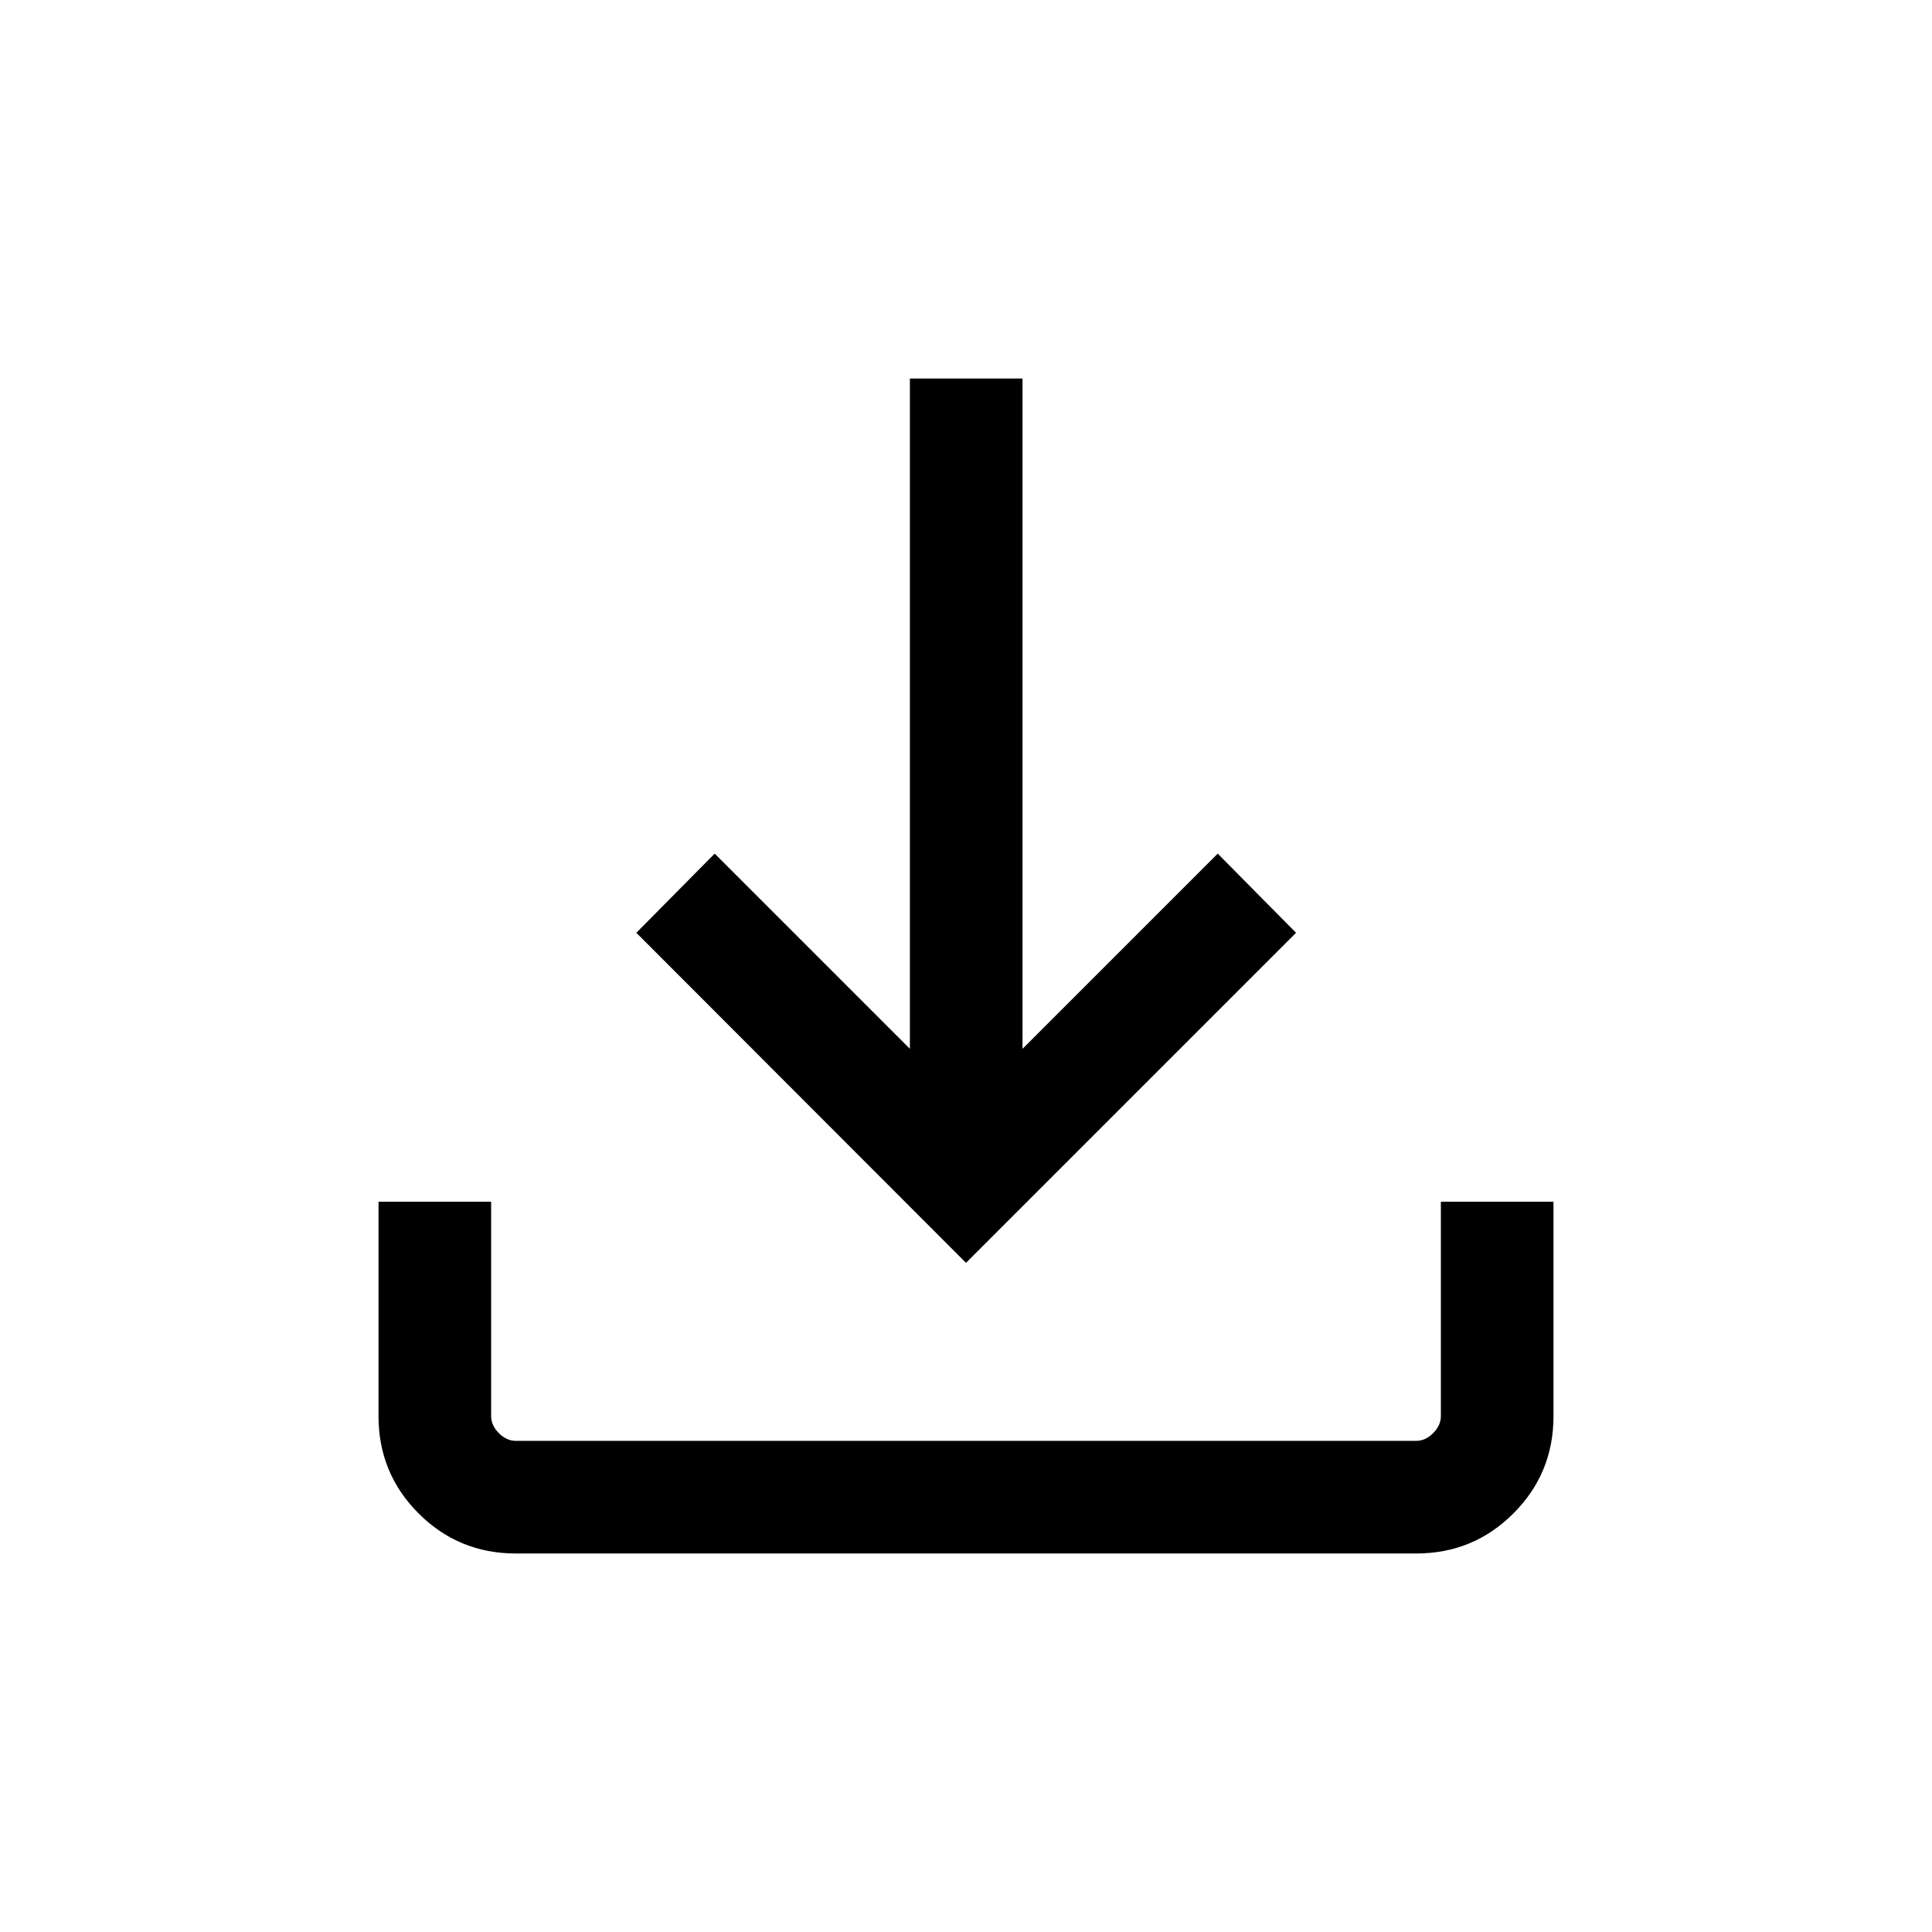
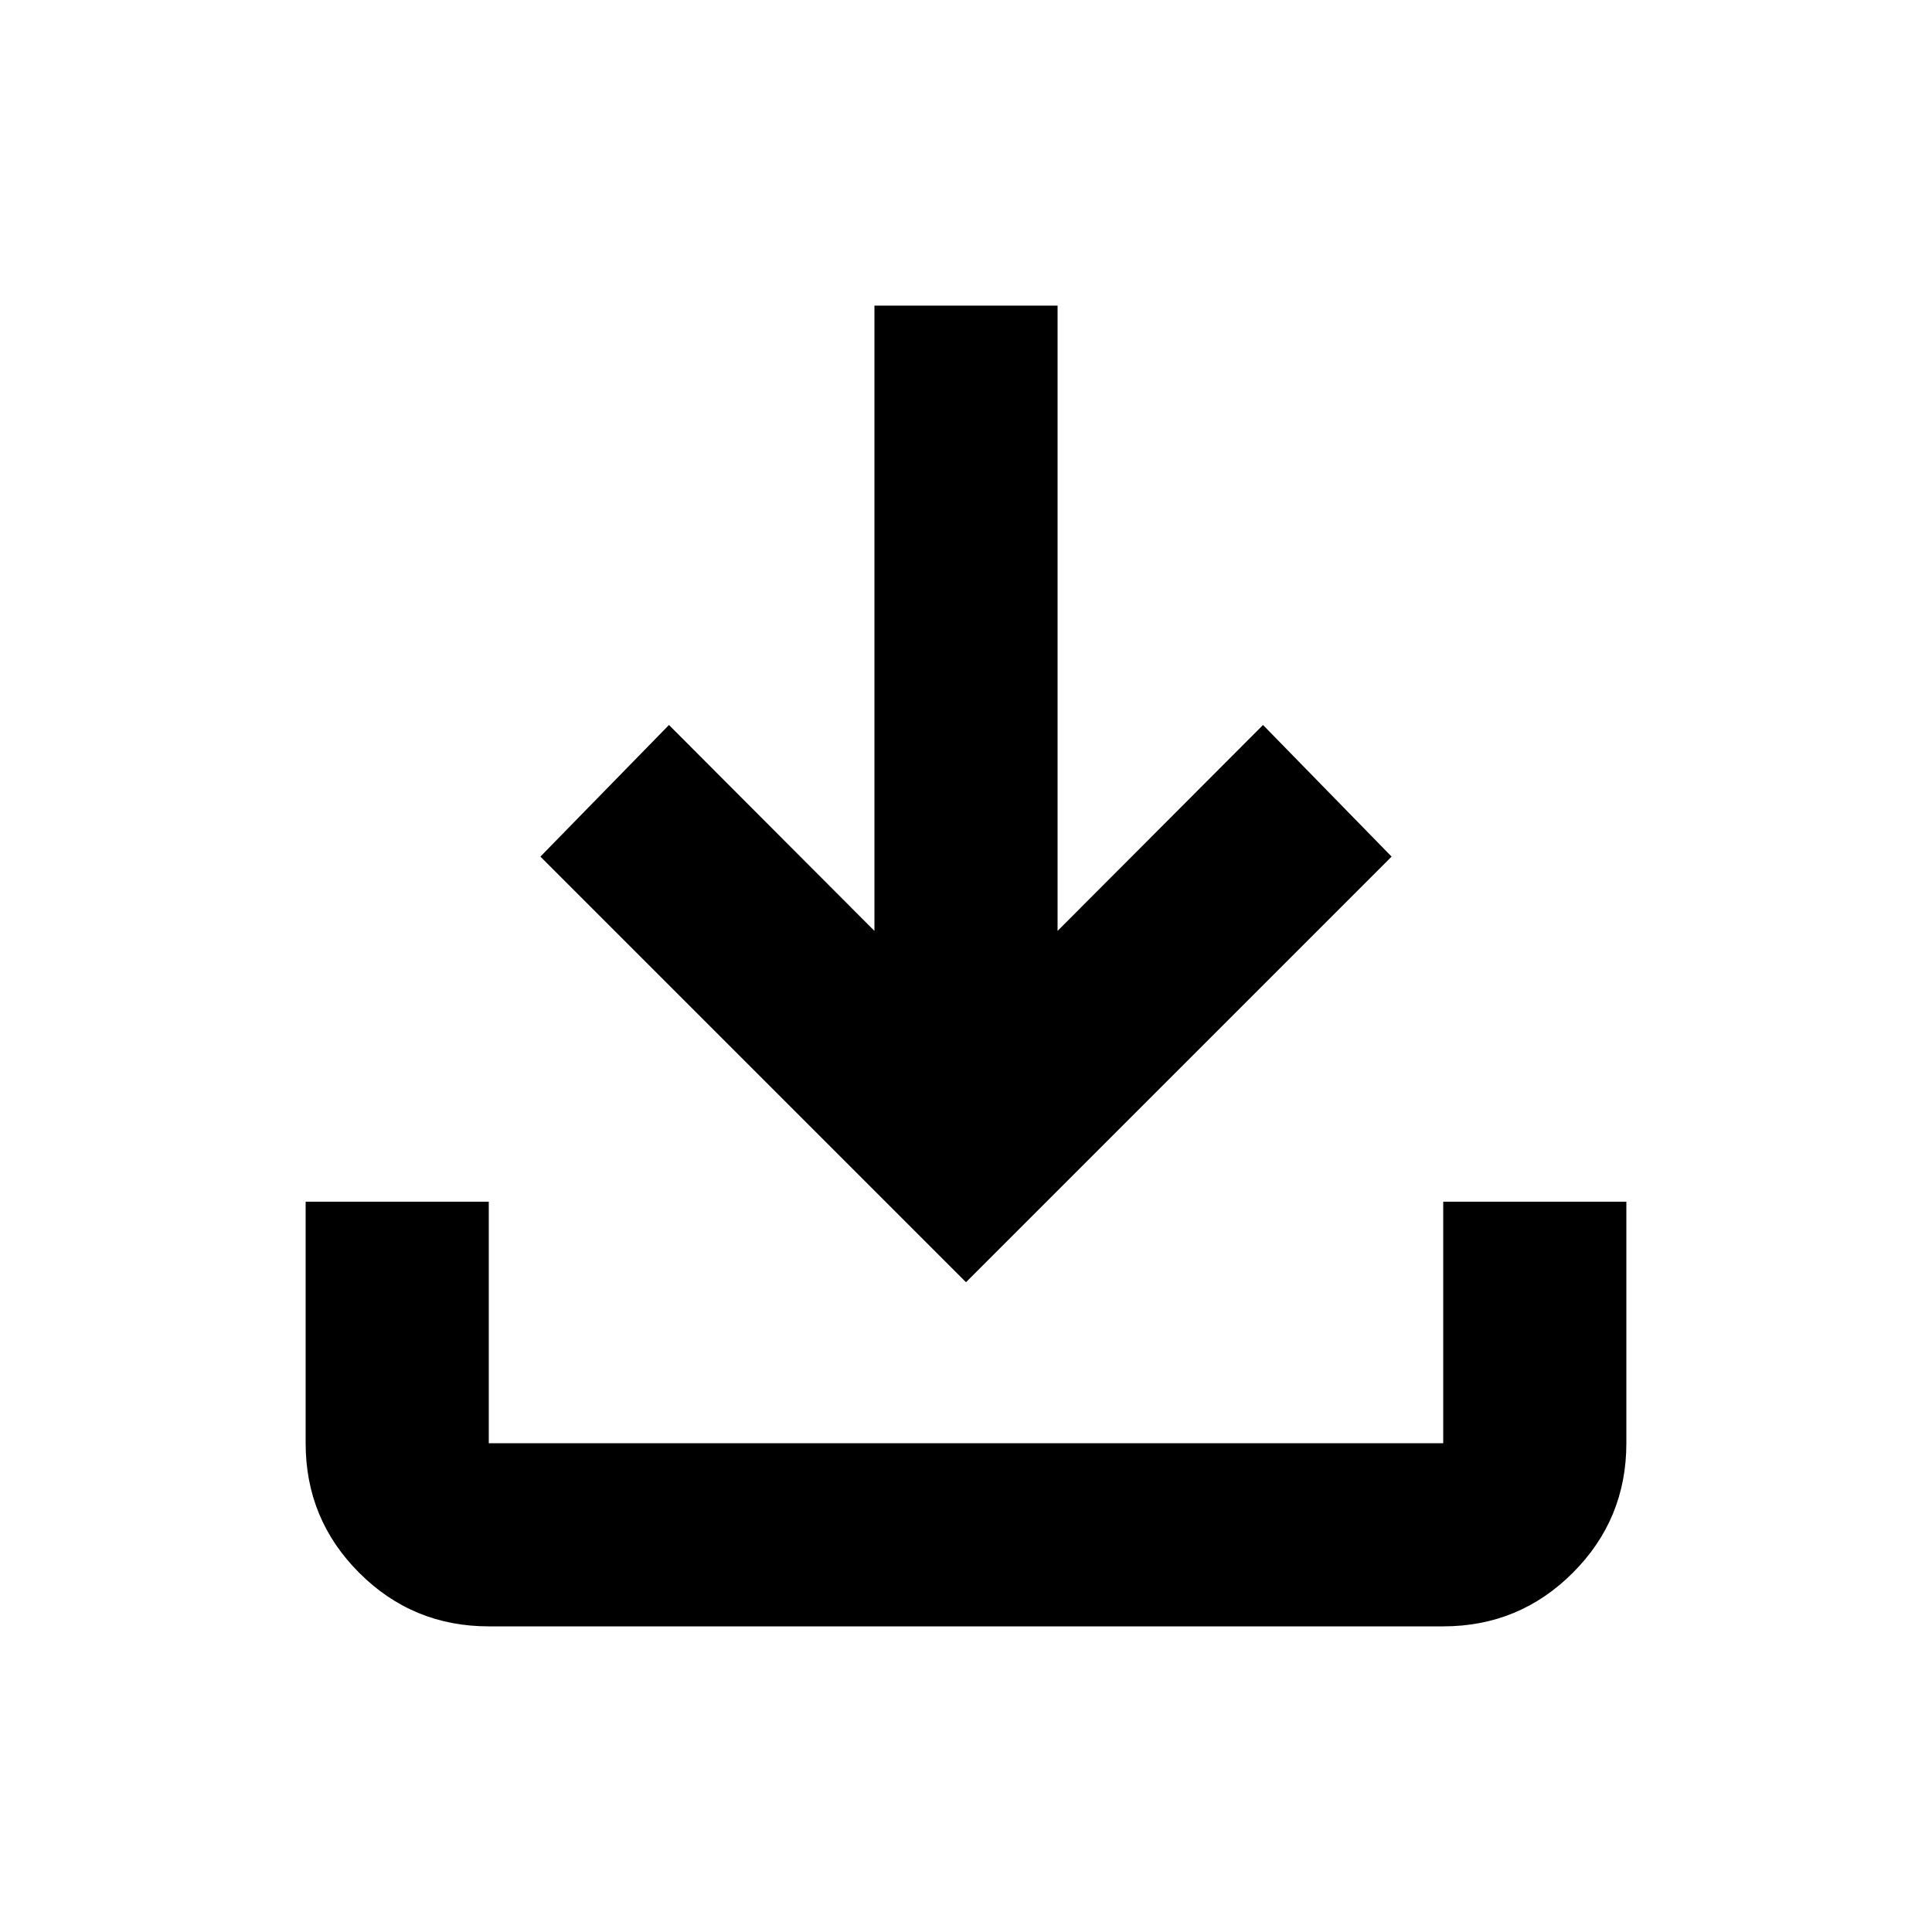
<svg xmlns="http://www.w3.org/2000/svg" height="24px" viewBox="0 -960 960 960" width="24px" fill="#000000">
-   <path d="m480-332.5-163.81-164 38.93-39.34 97 97v-333.08h55.96v333.08l97-97L644-496.5l-164 164ZM256.29-188.08q-28.38 0-48.3-19.91-19.91-19.92-19.91-48.33v-106.56h55.96v106.53q0 4.62 3.84 8.47 3.85 3.84 8.47 3.84h447.3q4.62 0 8.47-3.84 3.84-3.85 3.84-8.47v-106.53h55.96v106.56q0 28.41-19.91 48.33-19.92 19.91-48.3 19.91H256.29Z" />
+   <path d="M480-322.87 268.52-534.35l63.89-65.41L434.5-497.44v-310.69h91v310.69l102.09-102.32 63.89 65.41L480-322.87Zm-237.13 171q-37.78 0-64.39-26.61t-26.61-64.39v-120h91v120h474.26v-120h91v120q0 37.78-26.61 64.39t-64.39 26.61H242.87Z" />
</svg>
